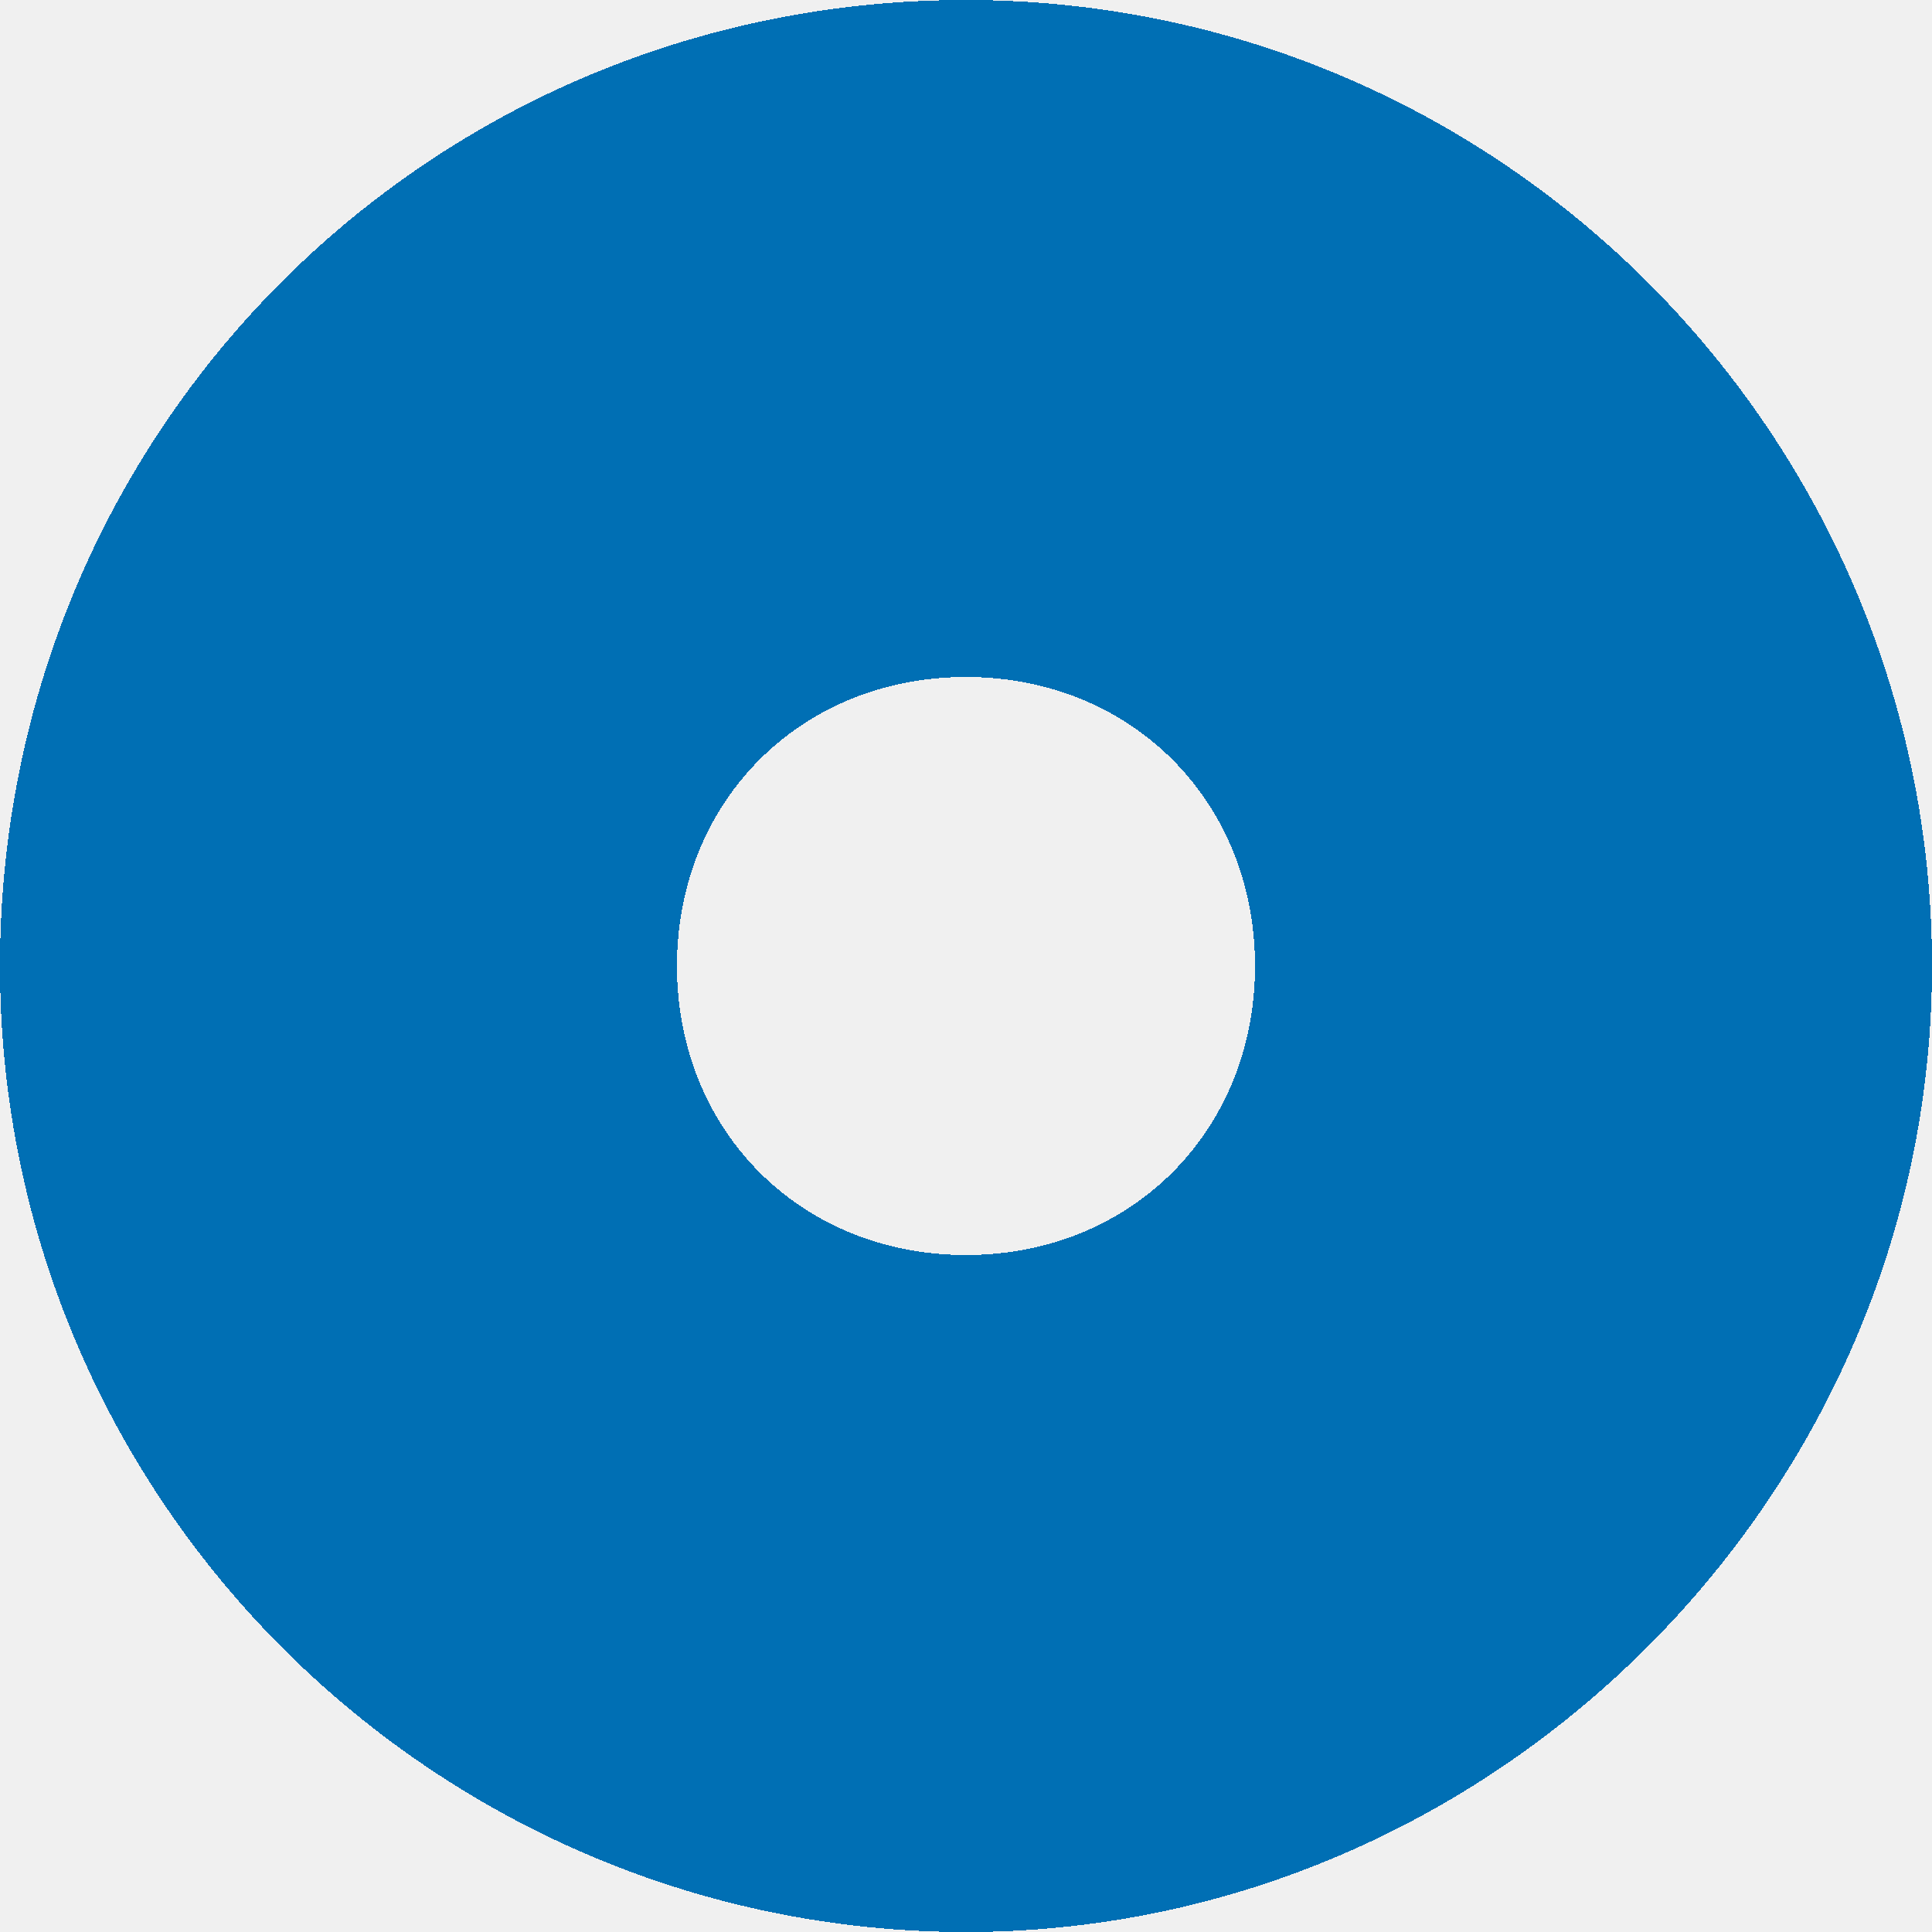
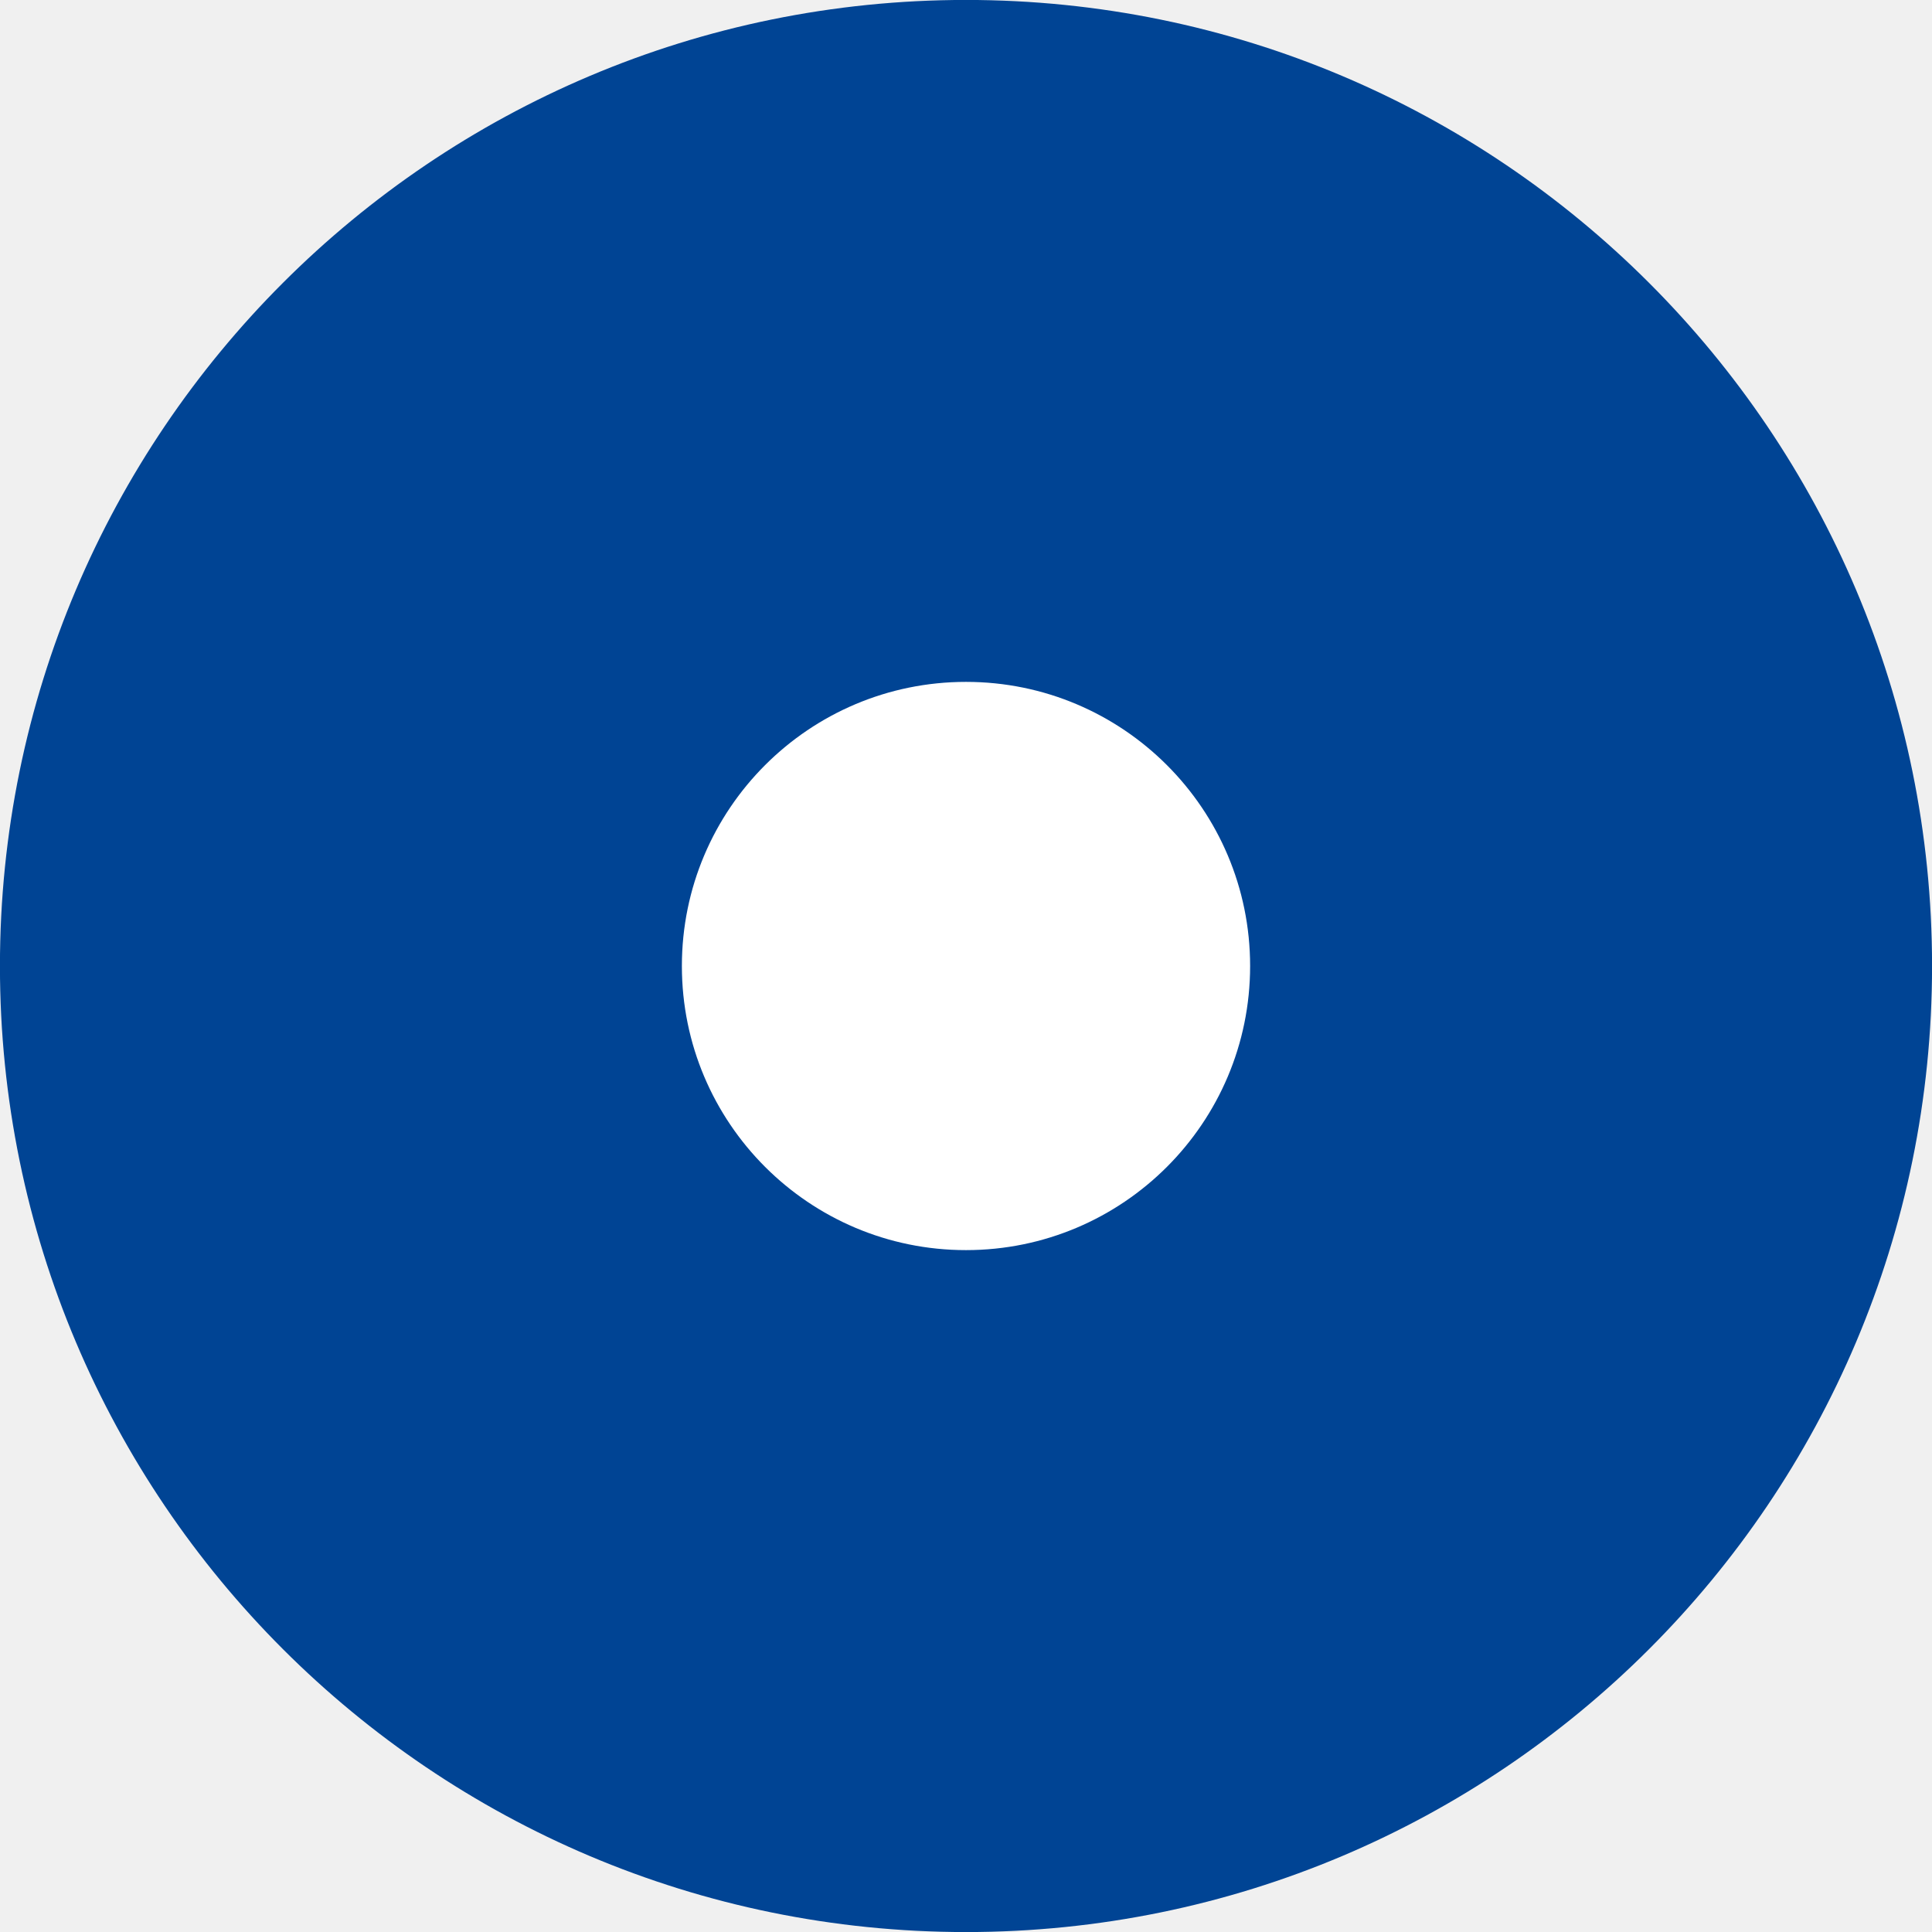
- <svg xmlns="http://www.w3.org/2000/svg" shape-rendering="crispEdges" id="svg3850" height="20" width="20" version="1.1">
-   <defs id="defs3852" />
-   <path id="path4140" d="M 10 0 C 4.444 0 0 4.444 0 10 C 0 15.556 4.53 20 10 20 C 15.47 20 20 15.47 20 10 C 20 4.53 15.556 0 10 0 z M 10 7.008 C 11.709 7.008 12.992 8.291 12.992 10 C 12.992 11.709 11.709 12.992 10 12.992 C 8.291 12.992 7.008 11.709 7.008 10 C 7.008 8.291 8.291 7.008 10 7.008 z " style="fill:#006fb4;fill-opacity:1;stroke:none;stroke-opacity:1" />
+ <svg xmlns="http://www.w3.org/2000/svg" width="17px" height="17px" viewBox="0 0 17 17" version="1.1" id="svg2">
+   <defs id="defs8" />
+   <g id="Form-" stroke="none" stroke-width="1" fill="none" fill-rule="evenodd">
+     <circle style="fill:#004494;stroke:#004494;stroke-width:1.063" r="7.969" cy="8.5" cx="8.5" id="Oval-1" />
+     <circle style="fill:#ffffff" r="2.5" cy="8.5" cx="8.5" id="circle15" />
+   </g>
</svg>
